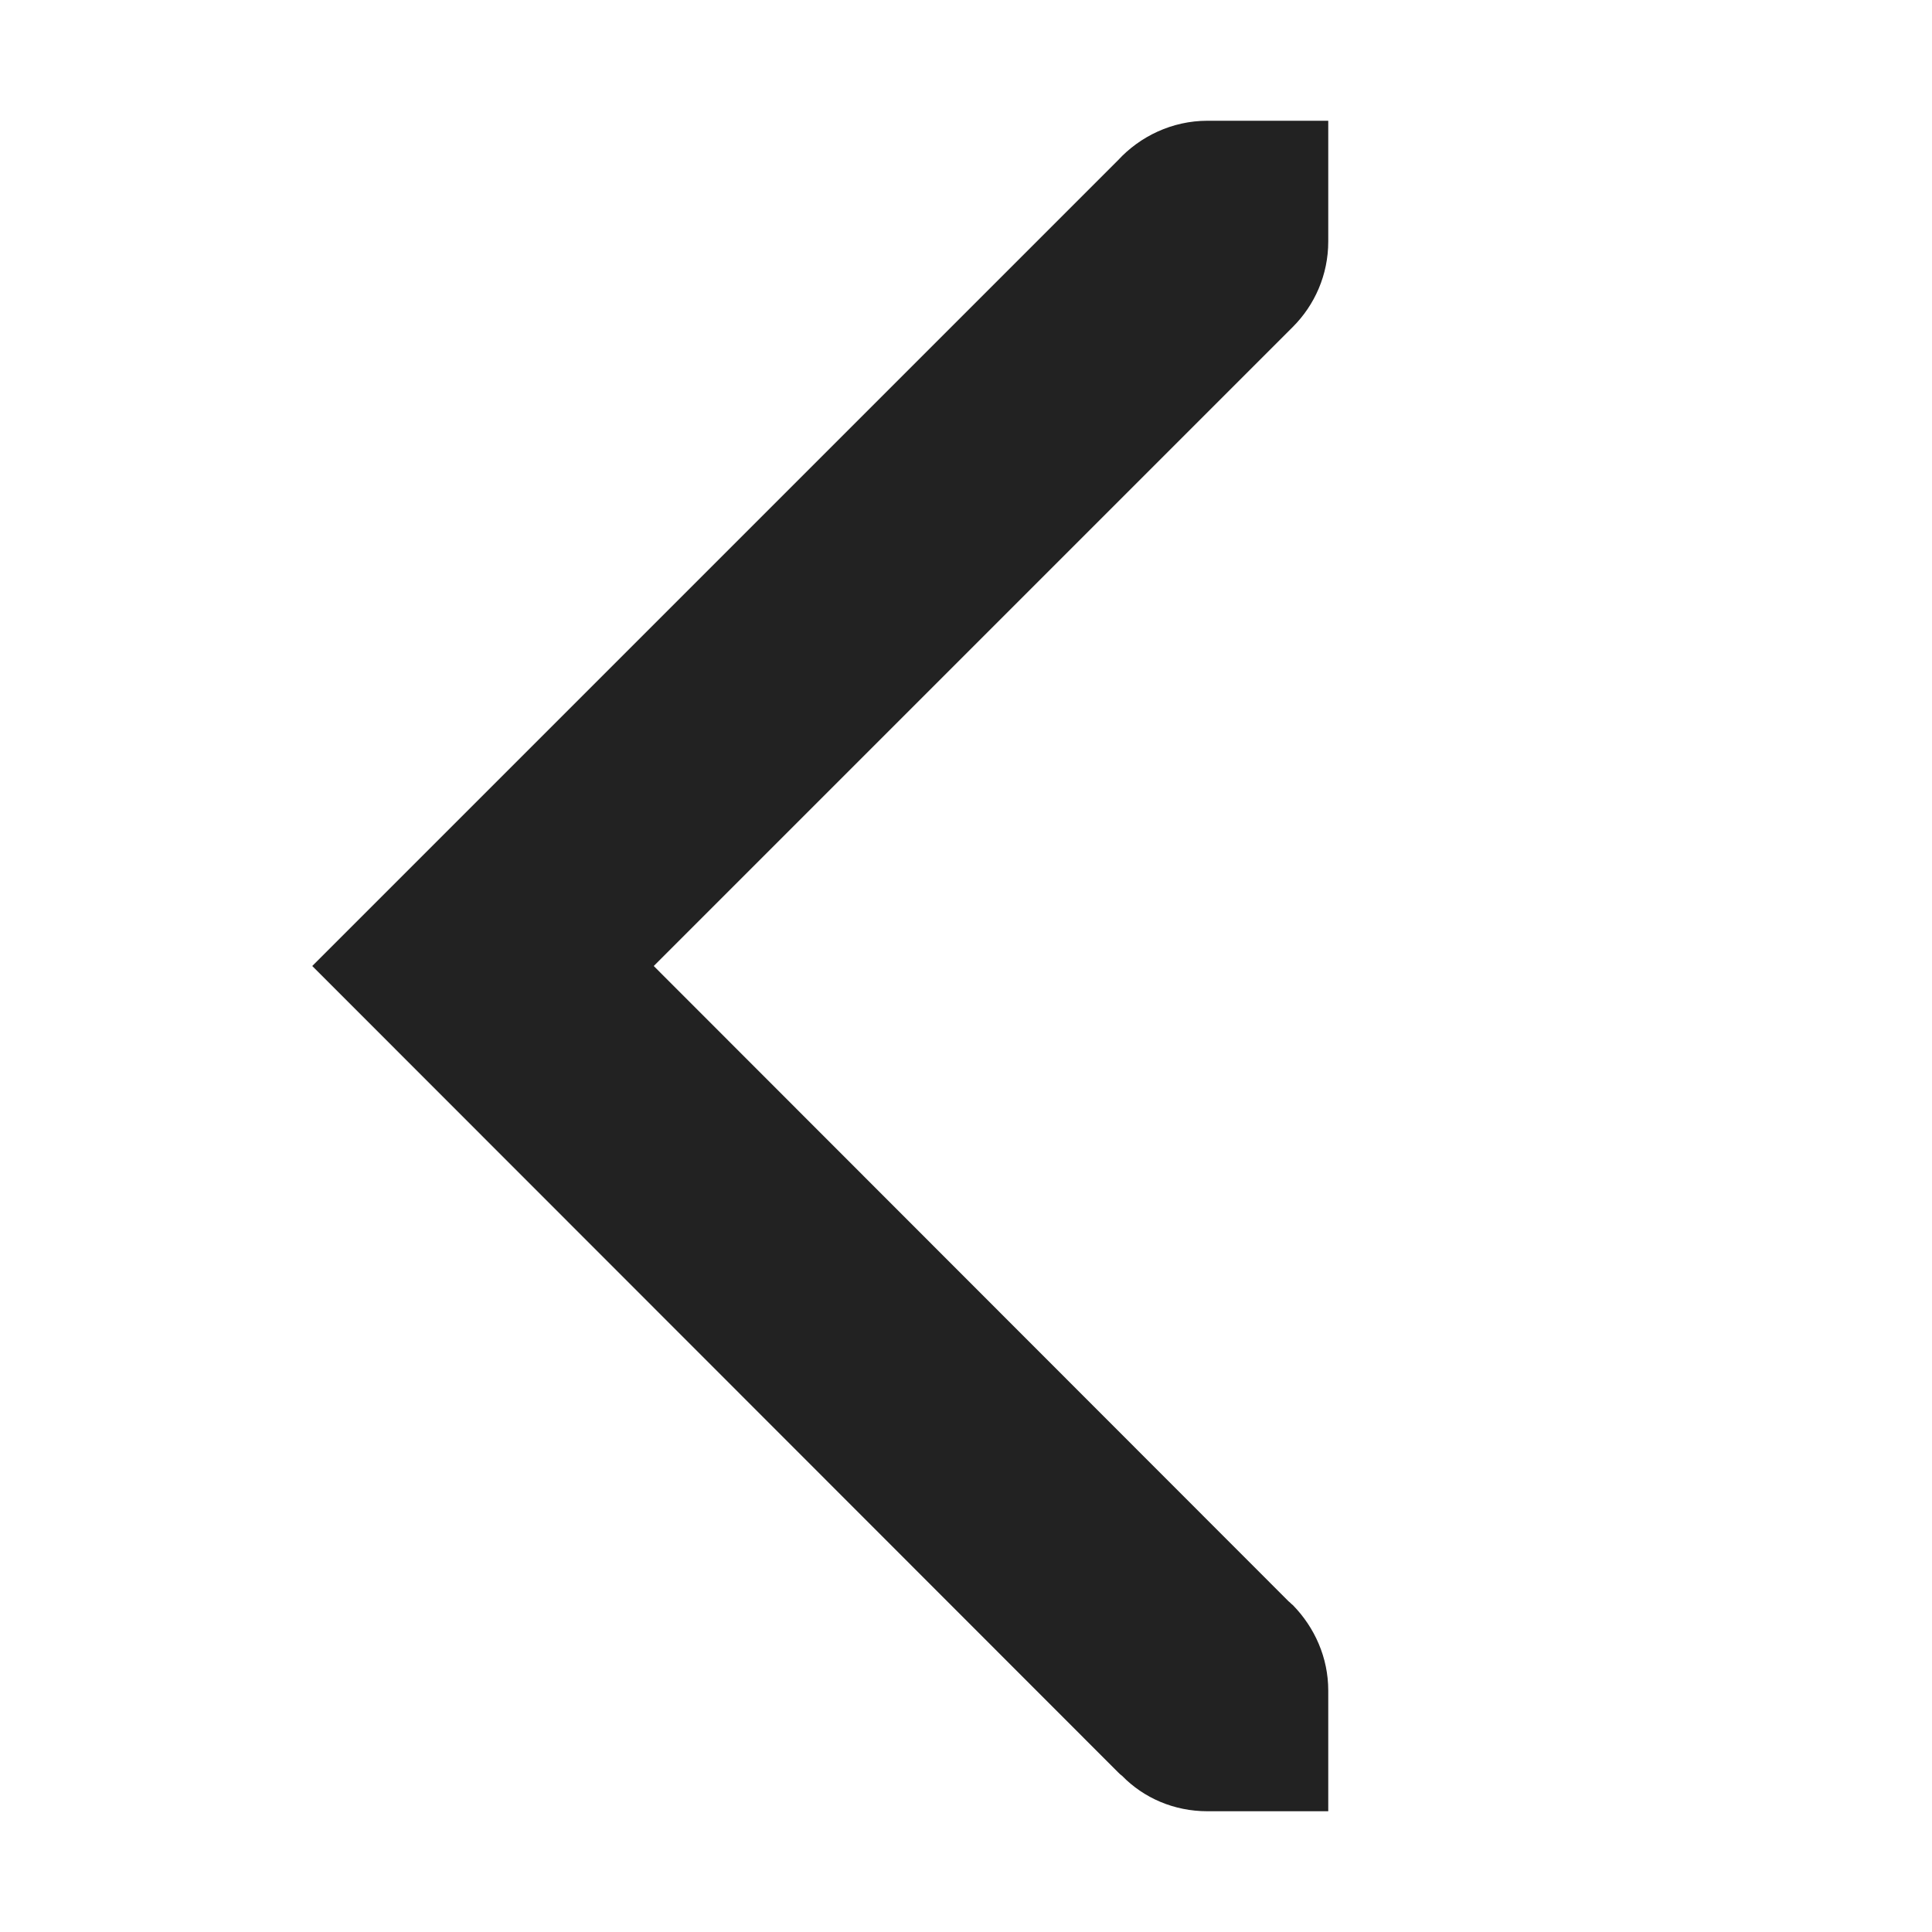
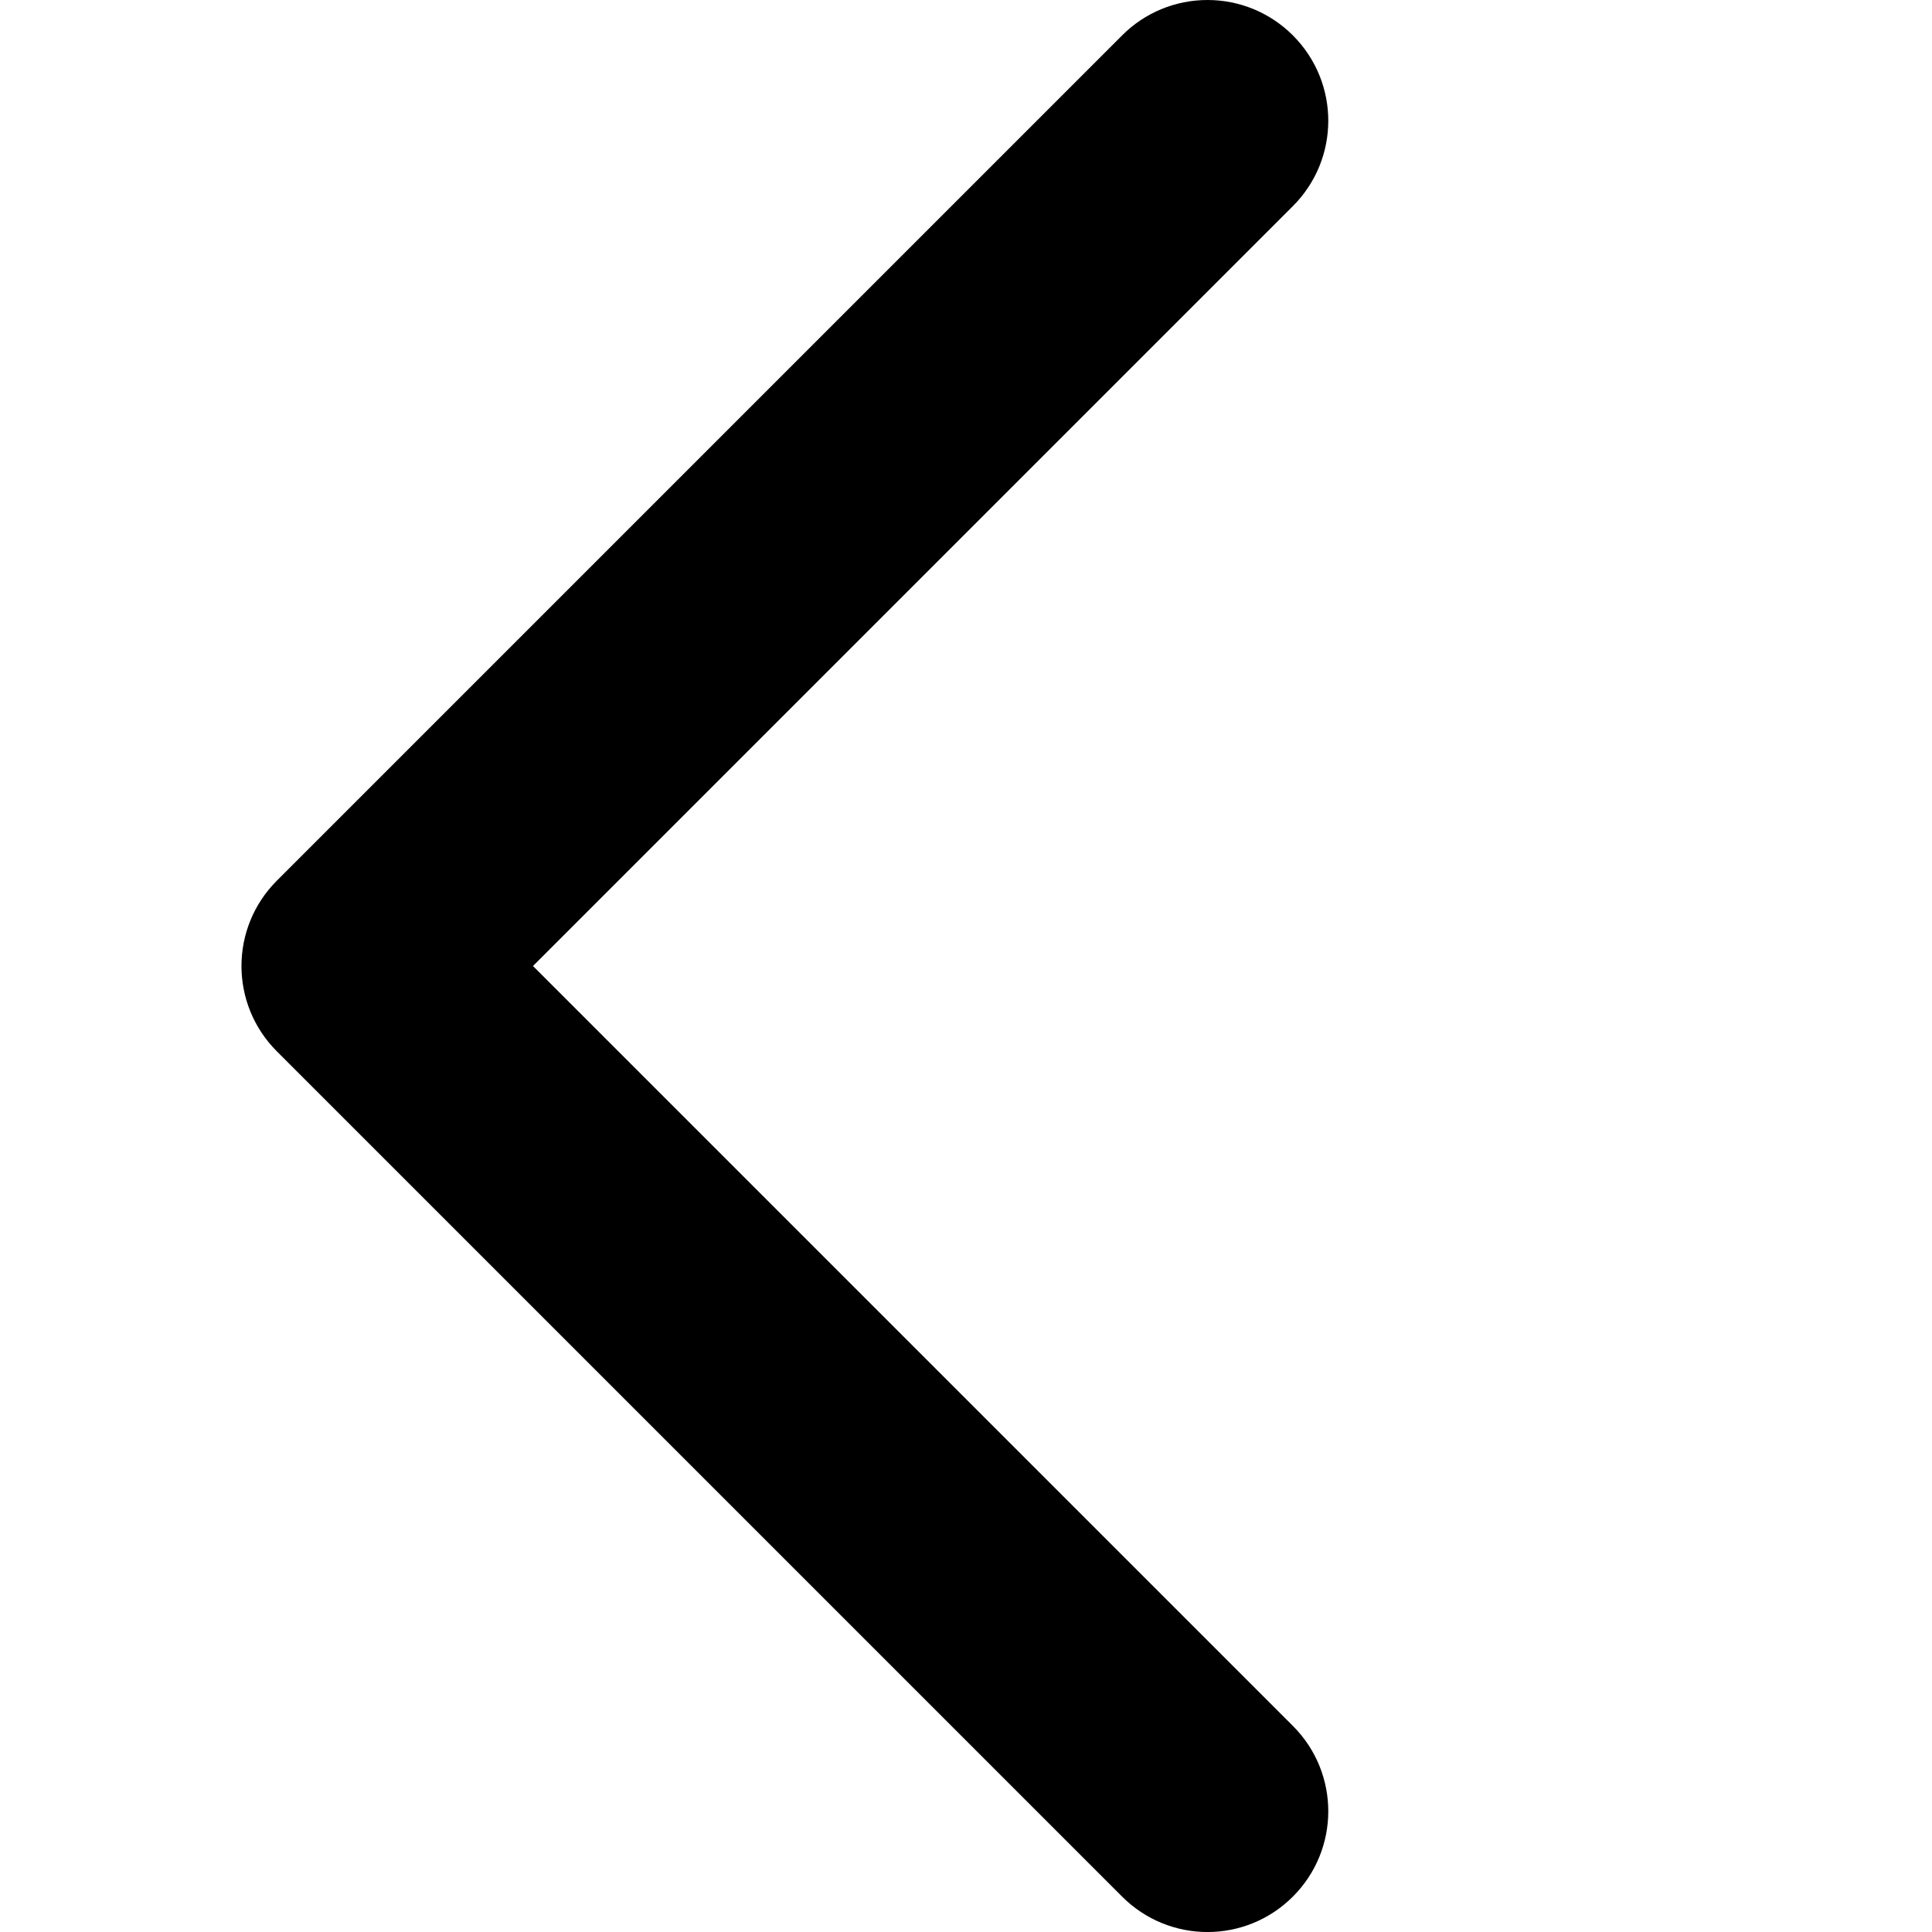
- <svg xmlns="http://www.w3.org/2000/svg" height="16px" viewBox="0 0 16 16" width="16px" version="1.1" id="svg4">
-   <defs id="defs8" />
-   <path d="M 10,1 C 9.707,1 9.441,1.129 9.258,1.328 L 2.586,8 9.258,14.676 c 0.012,0.012 0.023,0.023 0.035,0.031 C 9.473,14.891 9.723,15 10,15 h 1 v -1 c 0,-0.273 -0.113,-0.523 -0.293,-0.707 -0.012,-0.008 -0.02,-0.02 -0.035,-0.031 L 5.414,8 10.707,2.707 C 10.887,2.527 11,2.277 11,2 V 1 Z m 0,0" fill="#222222" id="path2" />
+ <svg xmlns="http://www.w3.org/2000/svg" height="16px" viewBox="0 0 16 16" width="16px">
+   <path d="m 10 0 c -0.266 0 -0.52 0.105 -0.707 0.293 l -7 7 c -0.391 0.391 -0.391 1.023 0 1.414 l 7 7 c 0.391 0.391 1.023 0.391 1.414 0 s 0.391 -1.023 0 -1.414 l -6.293 -6.293 l 6.293 -6.293 c 0.391 -0.391 0.391 -1.023 0 -1.414 c -0.188 -0.188 -0.441 -0.293 -0.707 -0.293 z m 0 0" />
</svg>
